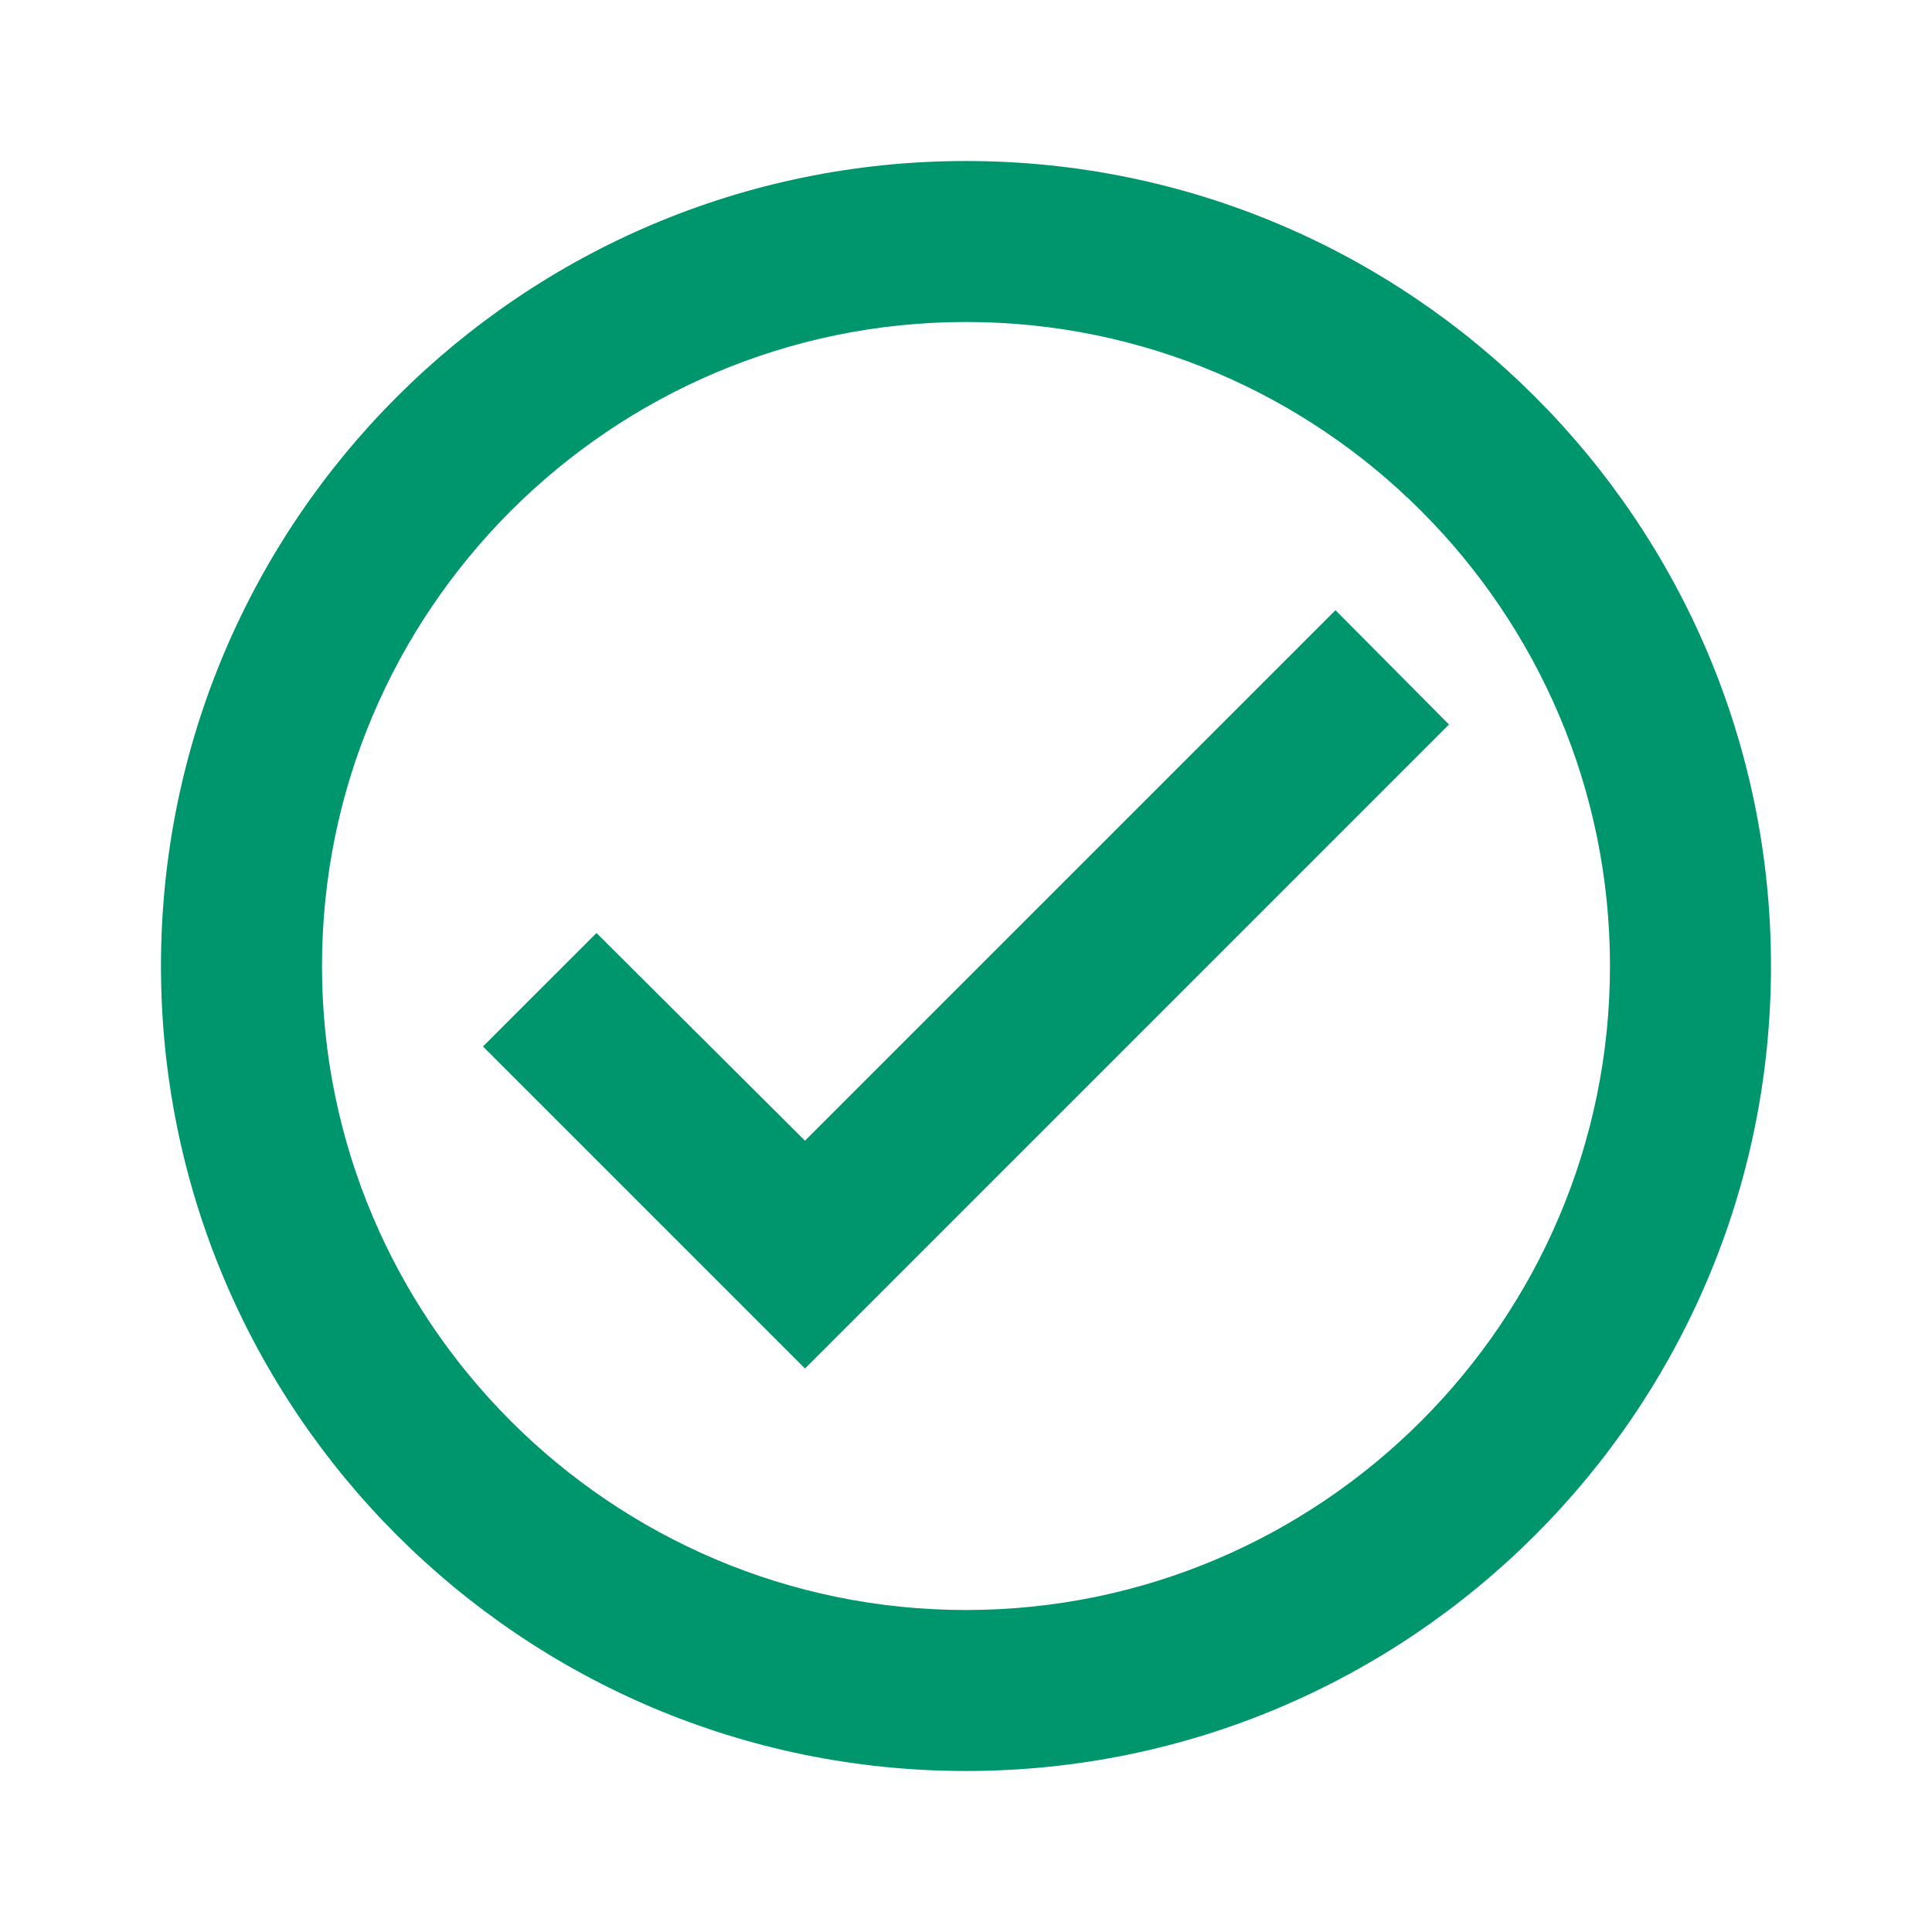
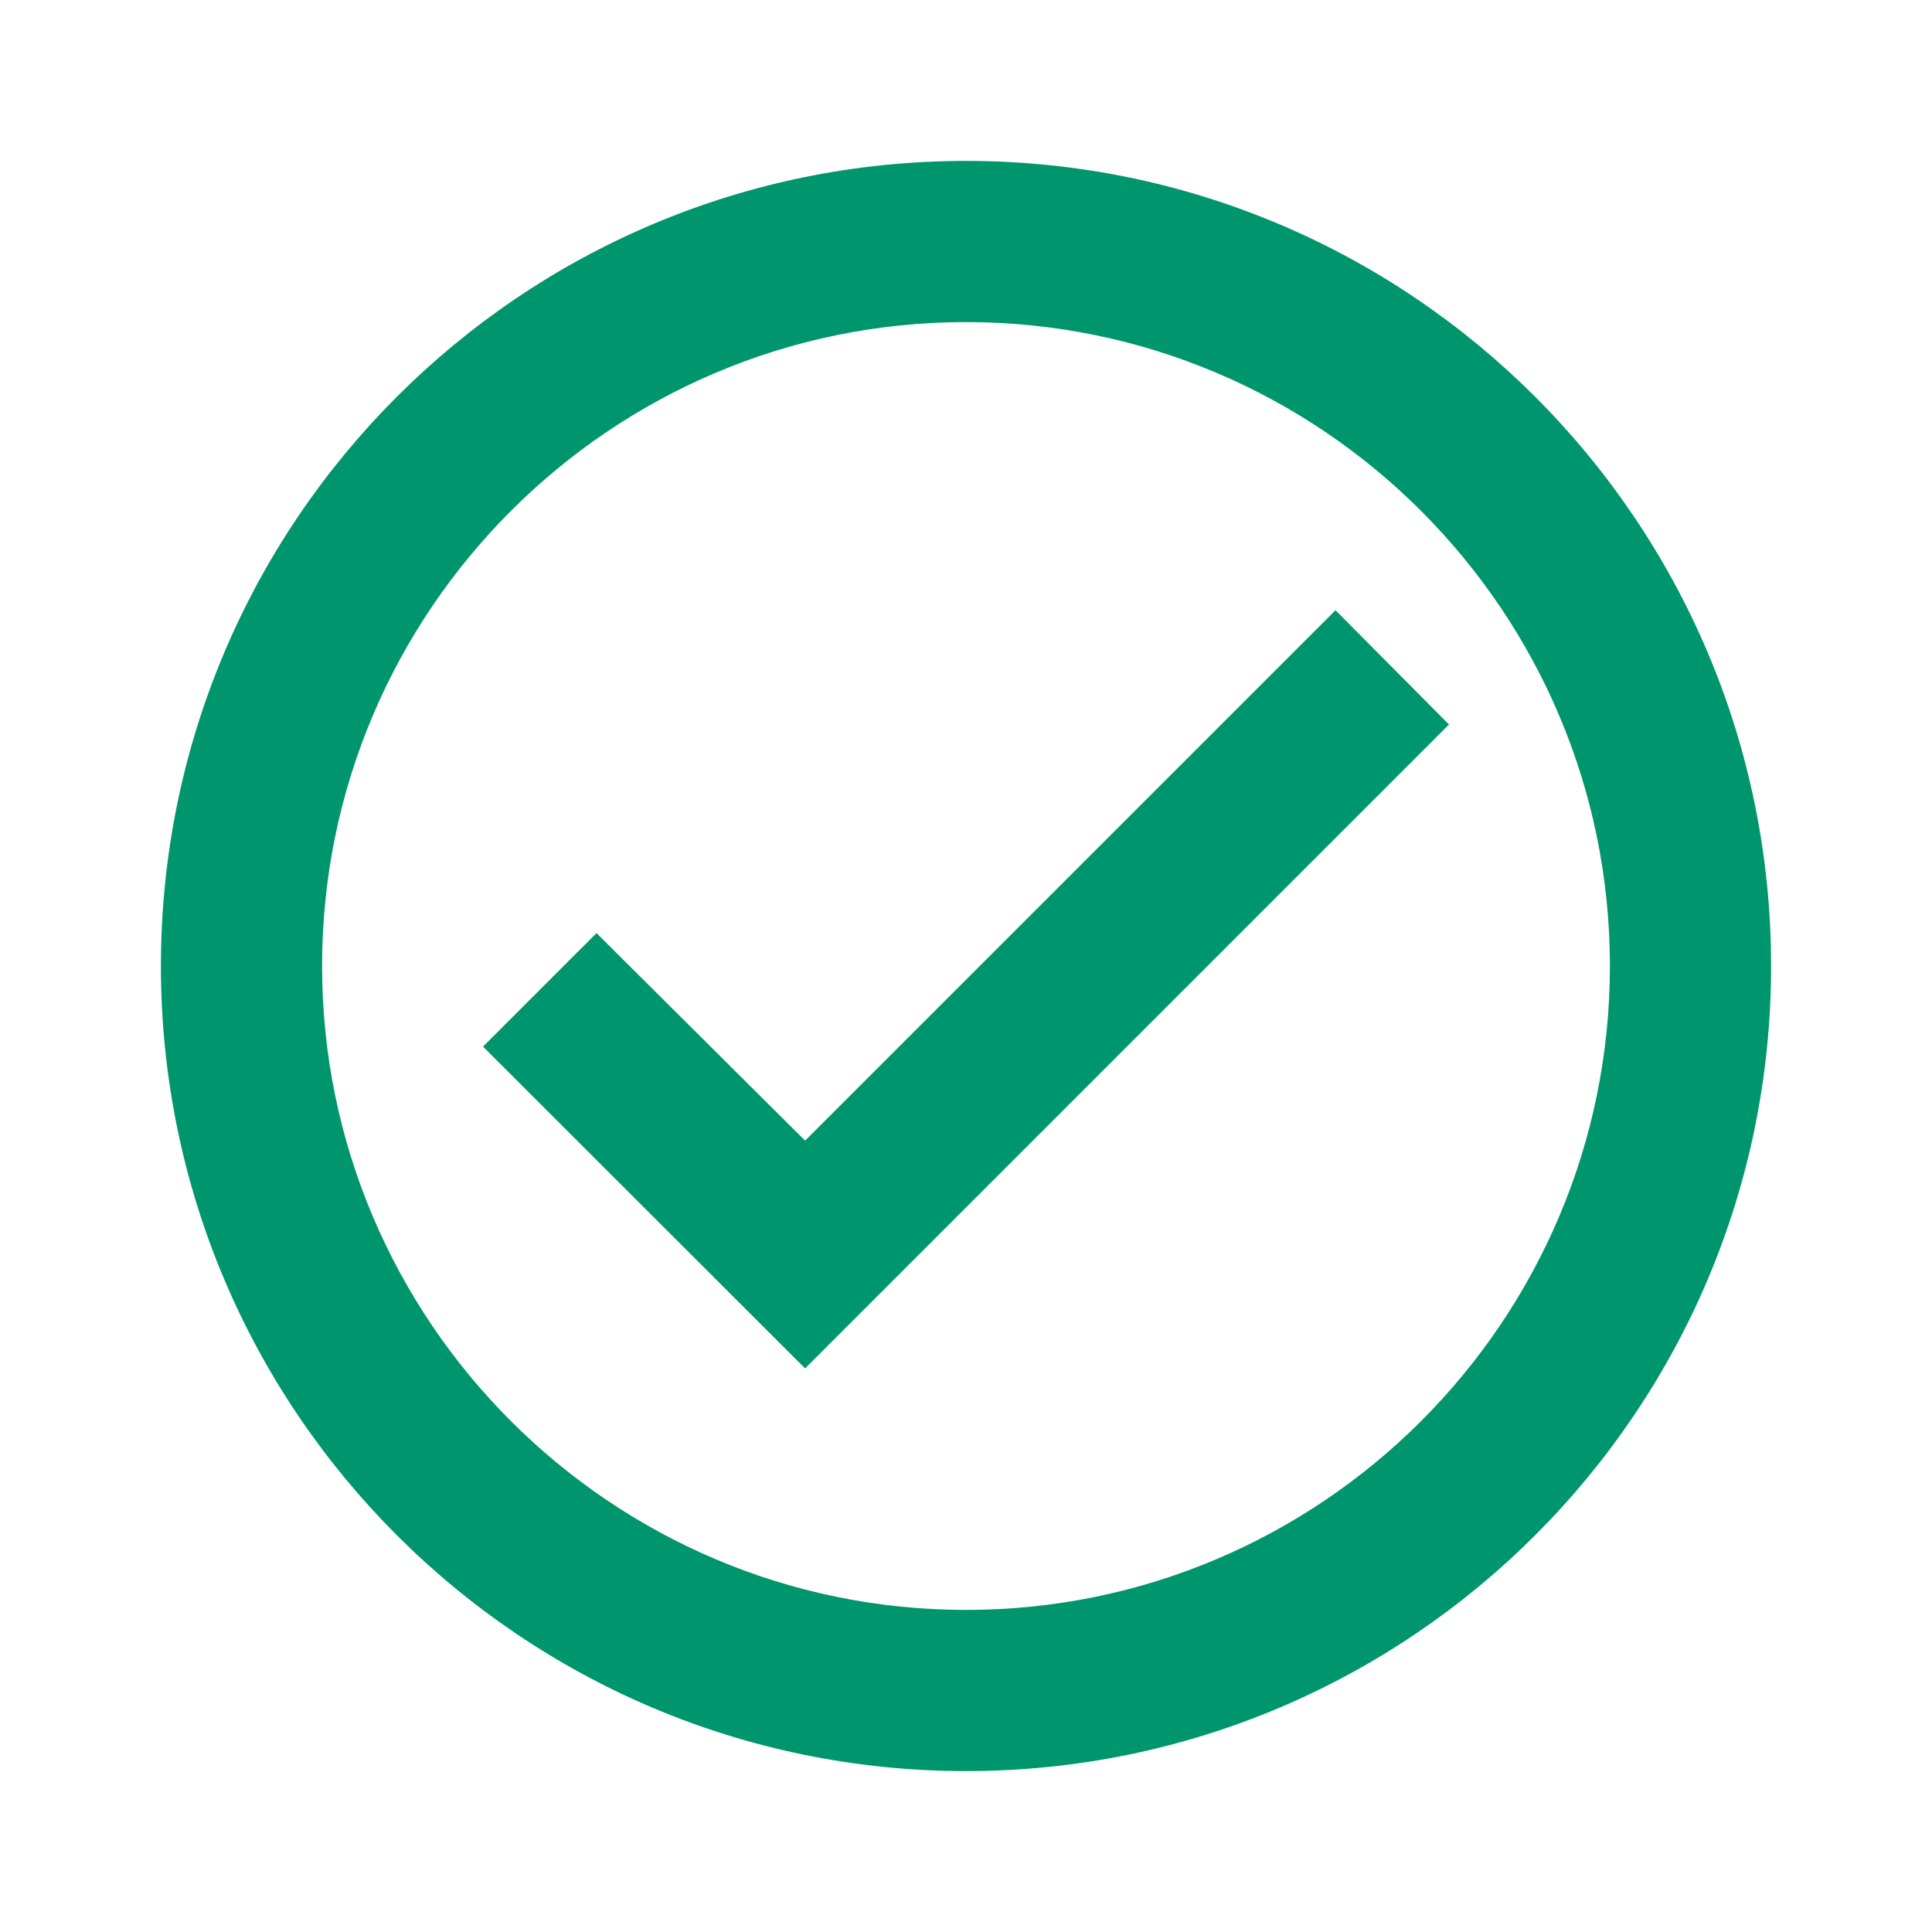
- <svg xmlns="http://www.w3.org/2000/svg" width="65" height="65" viewBox="0 0 65 65" fill="none">
-   <g id="check_circle">
-     <path id="Vector" d="M32.499 5.417C17.549 5.417 5.416 17.55 5.416 32.5C5.416 47.45 17.549 59.583 32.499 59.583C47.449 59.583 59.583 47.45 59.583 32.5C59.583 17.55 47.449 5.417 32.499 5.417ZM32.499 54.167C20.556 54.167 10.833 44.444 10.833 32.5C10.833 20.556 20.556 10.833 32.499 10.833C44.443 10.833 54.166 20.556 54.166 32.5C54.166 44.444 44.443 54.167 32.499 54.167ZM44.931 20.529L27.083 38.377L20.068 31.39L16.249 35.208L27.083 46.042L48.749 24.375L44.931 20.529Z" fill="#00966D" />
+ <svg xmlns="http://www.w3.org/2000/svg" width="px" height="28px" viewBox="0 0 28 28" version="1.1">
+   <g id="surface1">
+     <path style=" stroke:none;fill-rule:nonzero;fill:rgb(0%,58.824%,42.745%);fill-opacity:1;" d="M 14 2.332 C 7.559 2.332 2.332 7.559 2.332 14 C 2.332 20.441 7.559 25.668 14 25.668 C 20.441 25.668 25.668 20.441 25.668 14 C 25.668 7.559 20.441 2.332 14 2.332 Z M 14 23.332 C 8.855 23.332 4.668 19.145 4.668 14 C 4.668 8.855 8.855 4.668 14 4.668 C 19.145 4.668 23.332 8.855 23.332 14 C 23.332 19.145 19.145 23.332 14 23.332 Z M 19.355 8.844 L 11.668 16.531 L 8.645 13.523 L 7 15.168 L 11.668 19.832 L 21 10.5 Z M 19.355 8.844 " />
  </g>
</svg>
